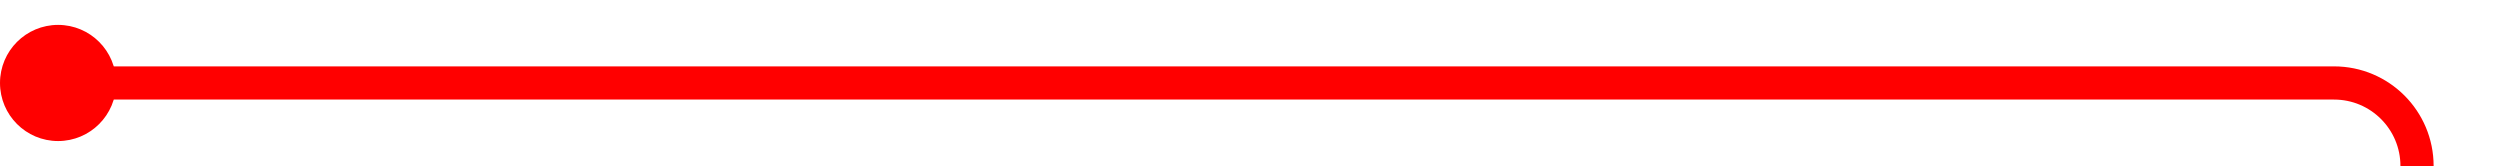
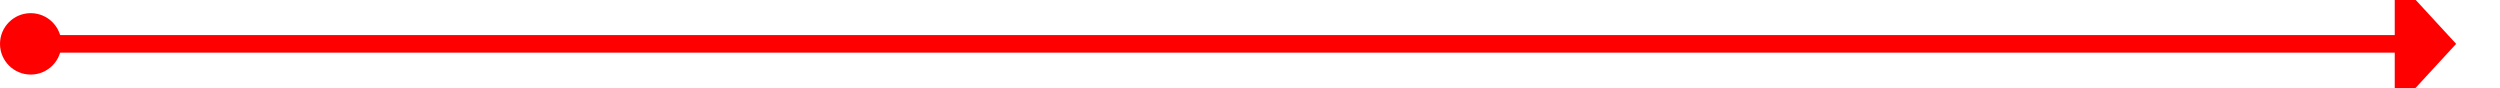
- <svg xmlns="http://www.w3.org/2000/svg" version="1.1" width="150.654px" height="10px" preserveAspectRatio="xMinYMid meet" viewBox="1099 624  150.654 8">
-   <path d="M 1101 628  L 1239.654 628  A 5 5 0 0 1 1244.654 633 L 1244.654 1347  A 5 5 0 0 0 1249.654 1352 L 1372 1352  " stroke-width="2" stroke="#ff0000" fill="none" />
-   <path d="M 1102.5 624.5  A 3.5 3.5 0 0 0 1099 628 A 3.5 3.5 0 0 0 1102.5 631.5 A 3.5 3.5 0 0 0 1106 628 A 3.5 3.5 0 0 0 1102.5 624.5 Z M 1371 1359.6  L 1378 1352  L 1371 1344.4  L 1371 1359.6  Z " fill-rule="nonzero" fill="#ff0000" stroke="none" />
+ <svg xmlns="http://www.w3.org/2000/svg" version="1.1" width="285px" height="10px" preserveAspectRatio="xMinYMid meet" viewBox="1099 611  285 8">
+   <path d="M 1101 615  L 1373 615  " stroke-width="2" stroke="#ff0000" fill="none" />
+   <path d="M 1102.5 611.5  A 3.5 3.5 0 0 0 1099 615 A 3.5 3.5 0 0 0 1102.5 618.5 A 3.5 3.5 0 0 0 1106 615 A 3.5 3.5 0 0 0 1102.5 611.5 Z M 1372 622.6  L 1379 615  L 1372 607.4  L 1372 622.6  Z " fill-rule="nonzero" fill="#ff0000" stroke="none" />
</svg>
